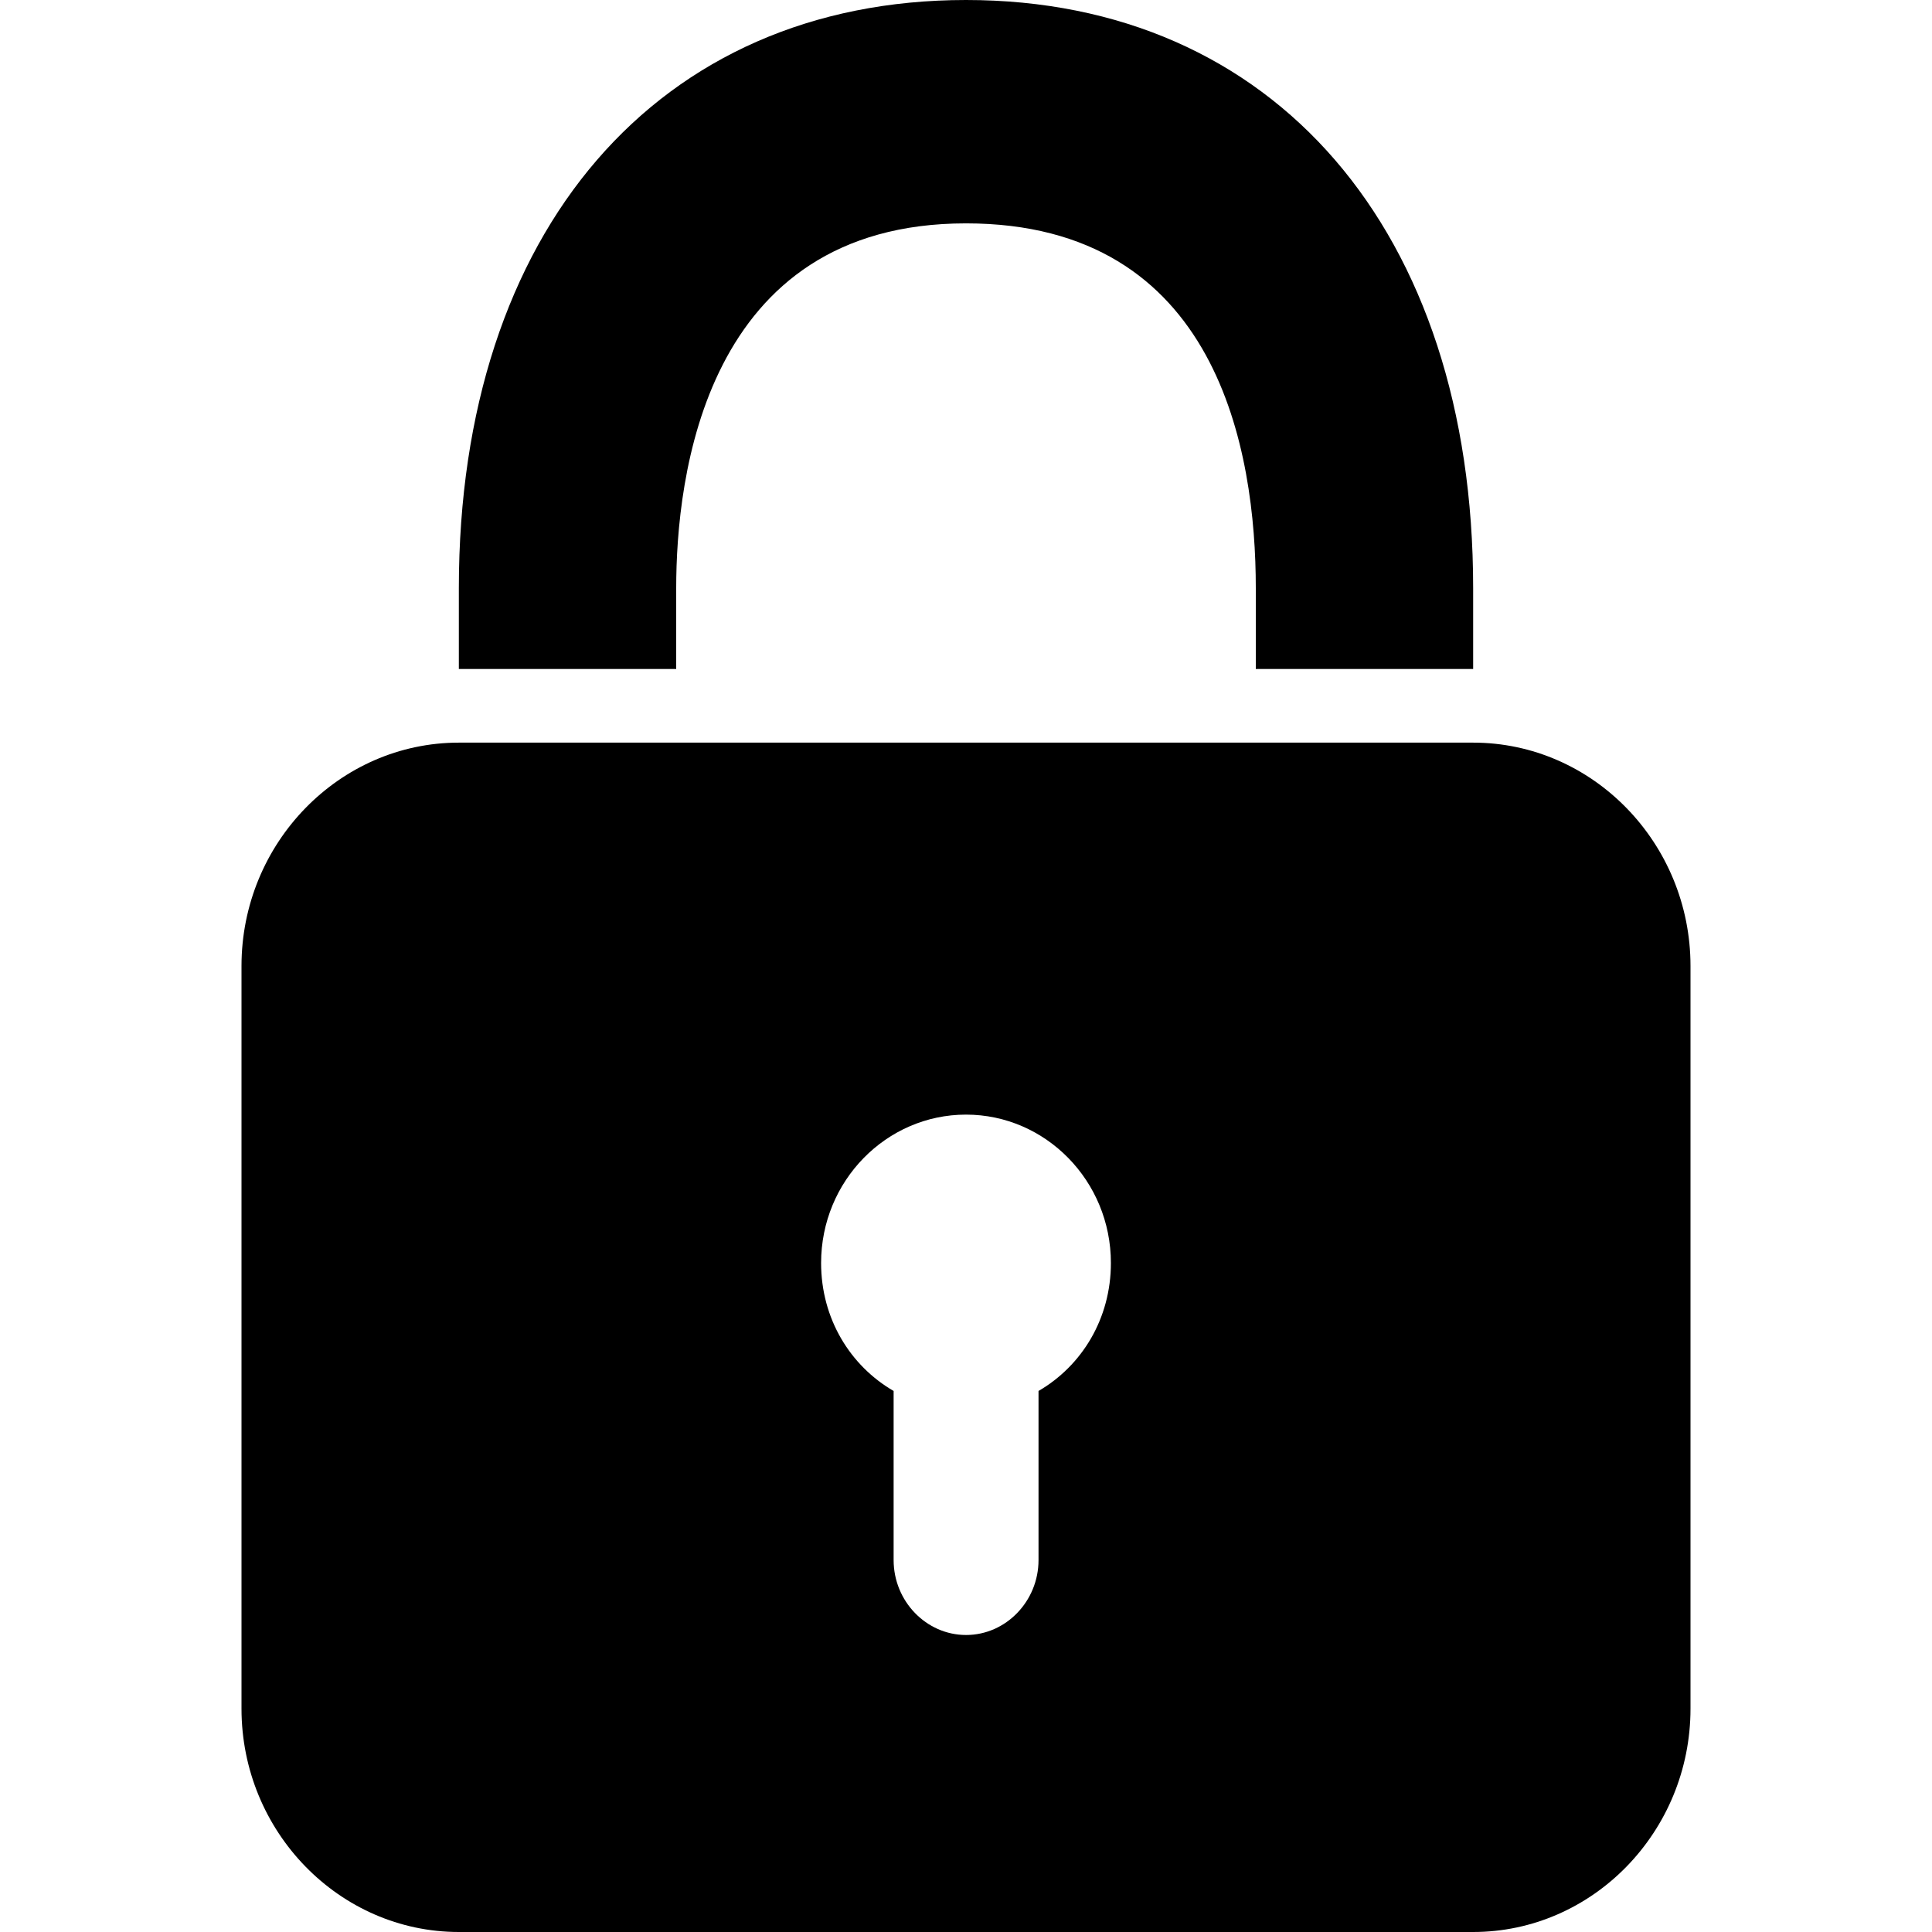
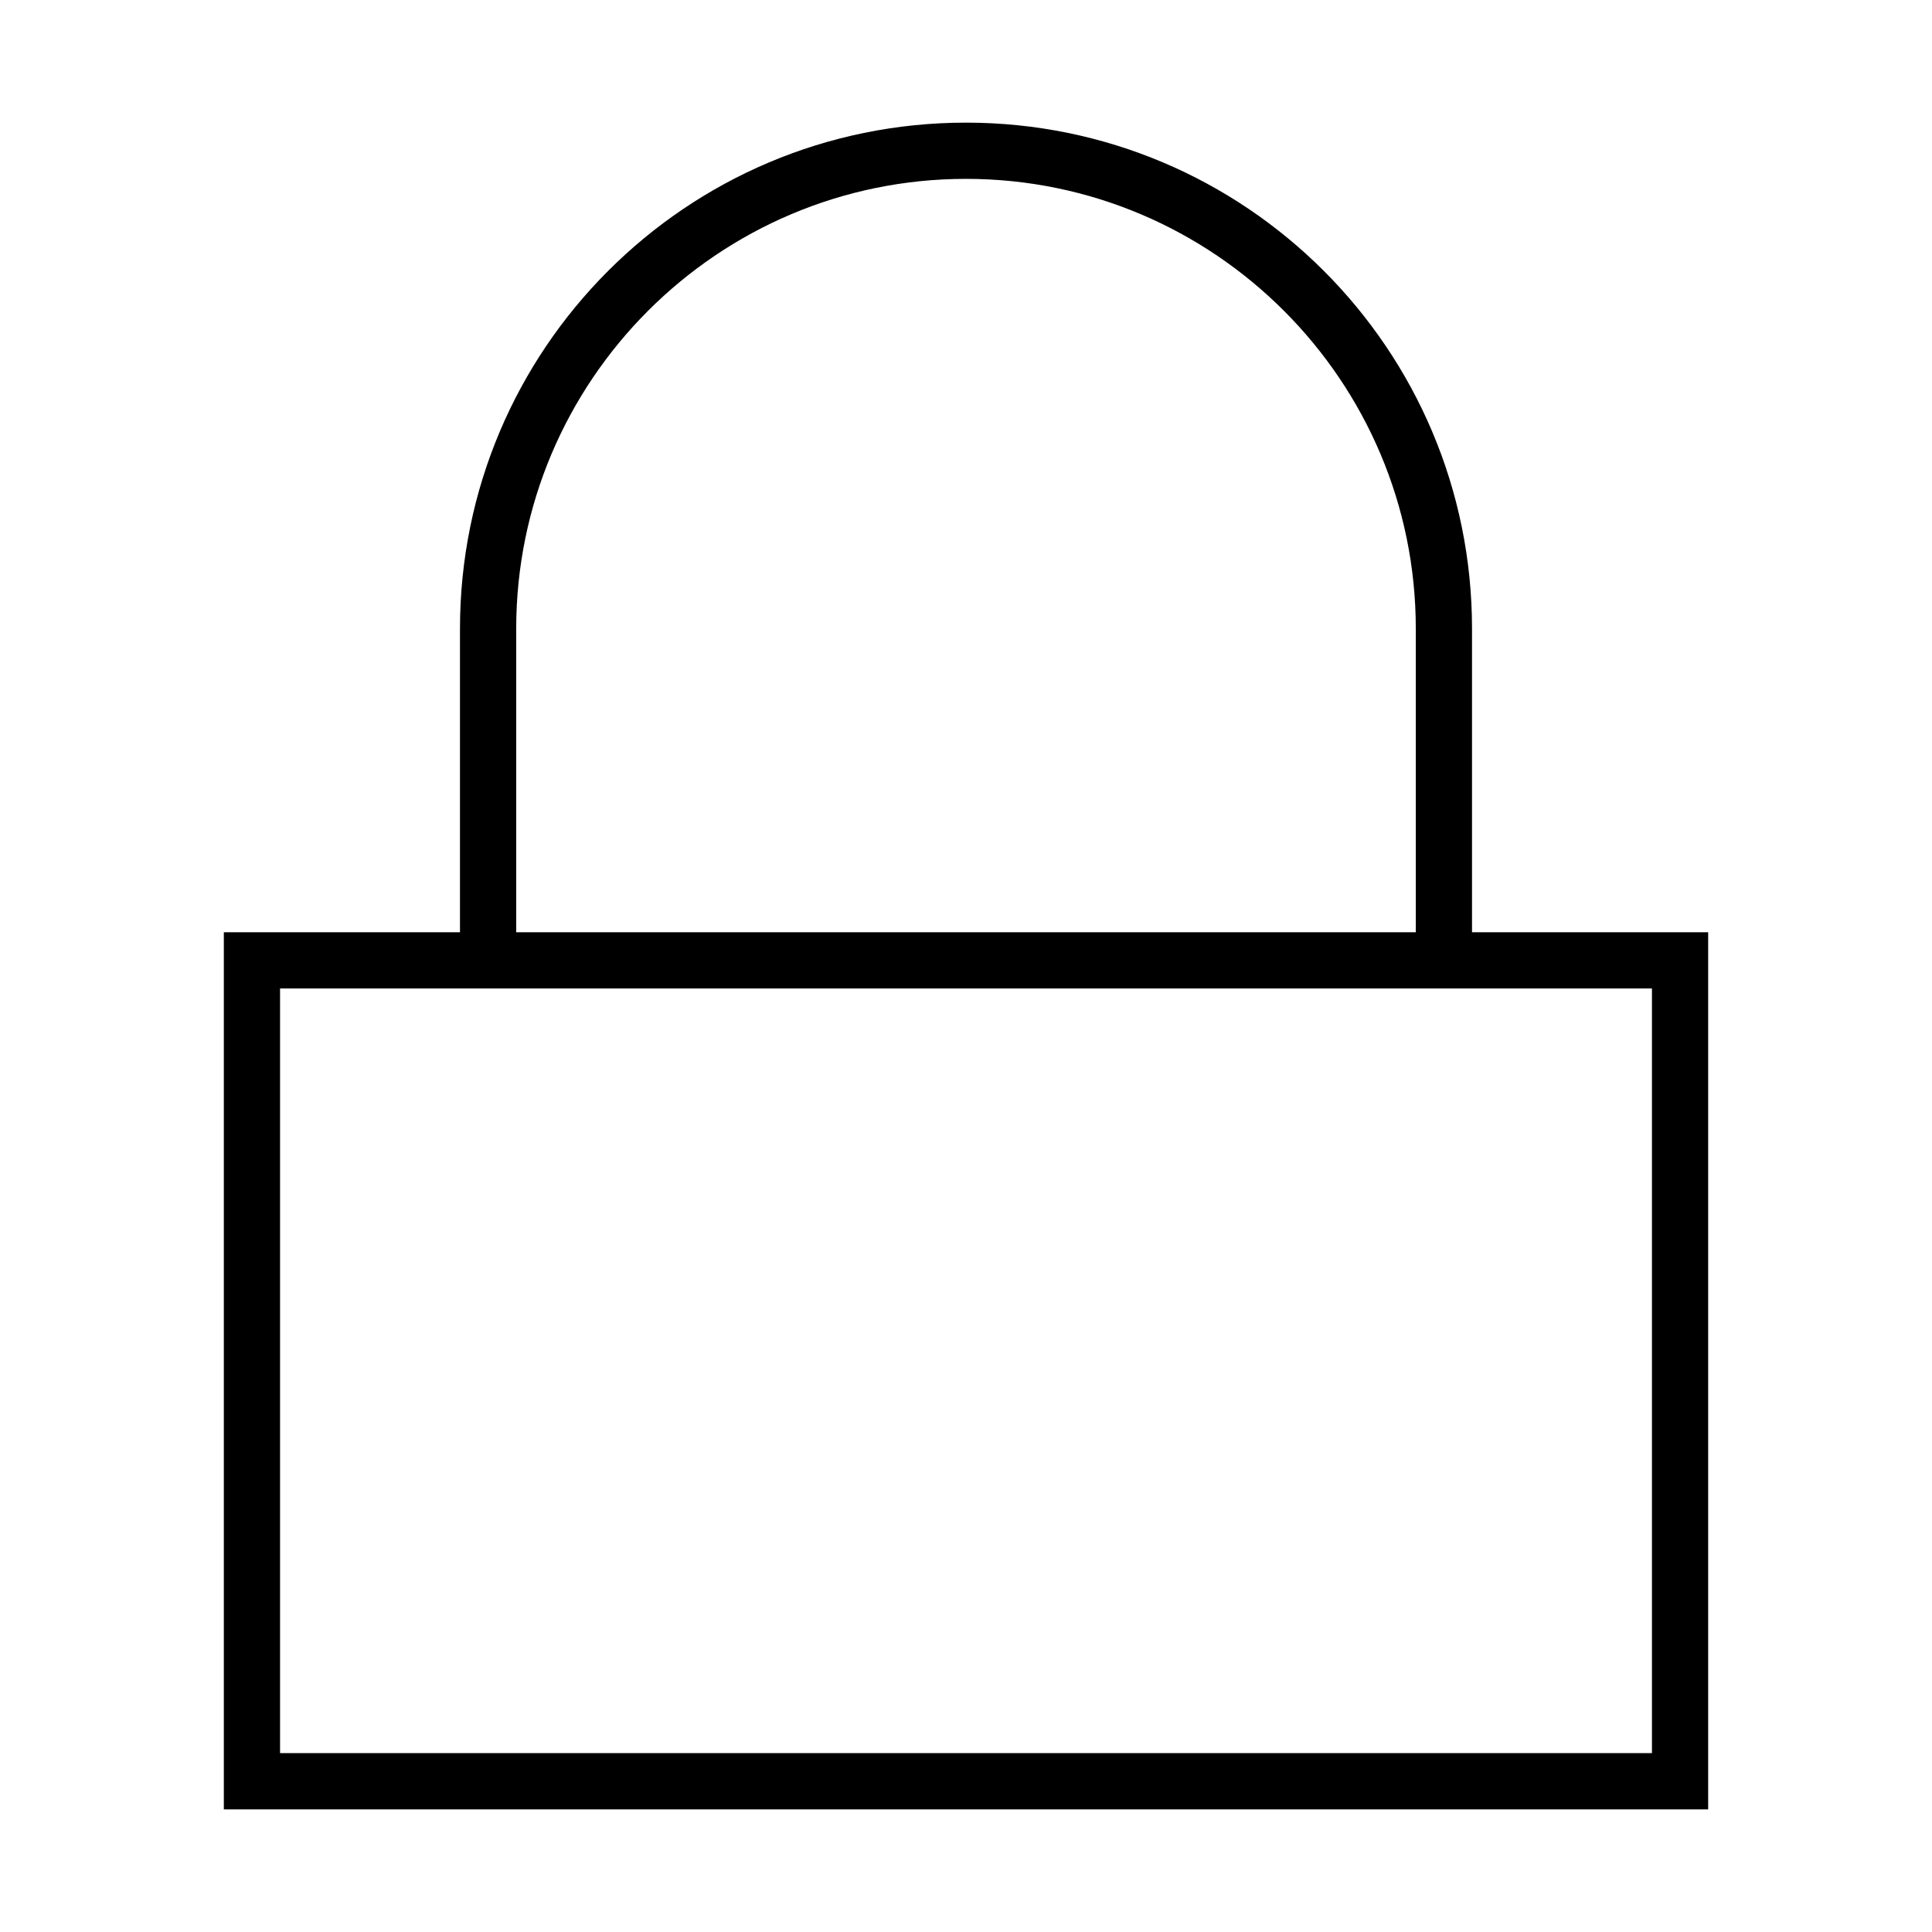
- <svg xmlns="http://www.w3.org/2000/svg" t="1503994678729" class="icon" style="" viewBox="0 0 1024 1024" version="1.1" p-id="9229" width="64" height="64">
-   <defs>
-     <style type="text/css" />
-   </defs>
-   <path d="M780.8 354.58 665.6 354.58 665.6 311.69c0-72.31-19.85-193.3-153.6-193.3-138.87 0-153.6 135.05-153.6 193.3l0 42.89L243.2 354.58 243.2 311.69C243.2 122.25 348.79 0 512 0s268.8 122.25 268.8 311.69L780.8 354.58zM588.8 669.42C588.8 625.9 554.22 590.769 512 590.769s-76.8 35.131-76.8 78.651c0 29.46 15.399 54.469 38.439 67.82l0 89.639c0 21.74 17.25 39.7 38.4 39.7s38.4-17.959 38.4-39.7l0-89.639C573.44 723.889 588.8 698.88 588.8 669.42zM896 512l0 393.61c0 65.26-51.87 118.39-115.2 118.39L243.2 1024c-63.291 0-115.2-53.13-115.2-118.39L128 512c0-65.221 51.87-118.39 115.2-118.39l537.6 0C844.13 393.61 896 446.779 896 512z" p-id="9230" />
+ <svg xmlns="http://www.w3.org/2000/svg" class="icon" width="200px" height="200.00px" viewBox="0 0 1024 1024" version="1.1">
+   <path d="M831.303 494.117 780.2 494.117 780.2 333.2C780.2 185.073 660.098 65 512 65c-148.142 0-268.2 120.073-268.2 268.2l0 160.917-8.497 0L118.634 494.117 118.634 959l786.732 0L905.366 494.117 831.303 494.117zM273.6 333.2c0-131.452 106.948-238.4 238.4-238.4s238.4 106.948 238.4 238.4l0 160.917L273.6 494.117 273.6 333.2zM875.566 929.2 148.435 929.2 148.435 523.917l86.868 0L273.6 523.917 750.4 523.917l80.902 0 44.264 0L875.566 929.2z" />
</svg>
